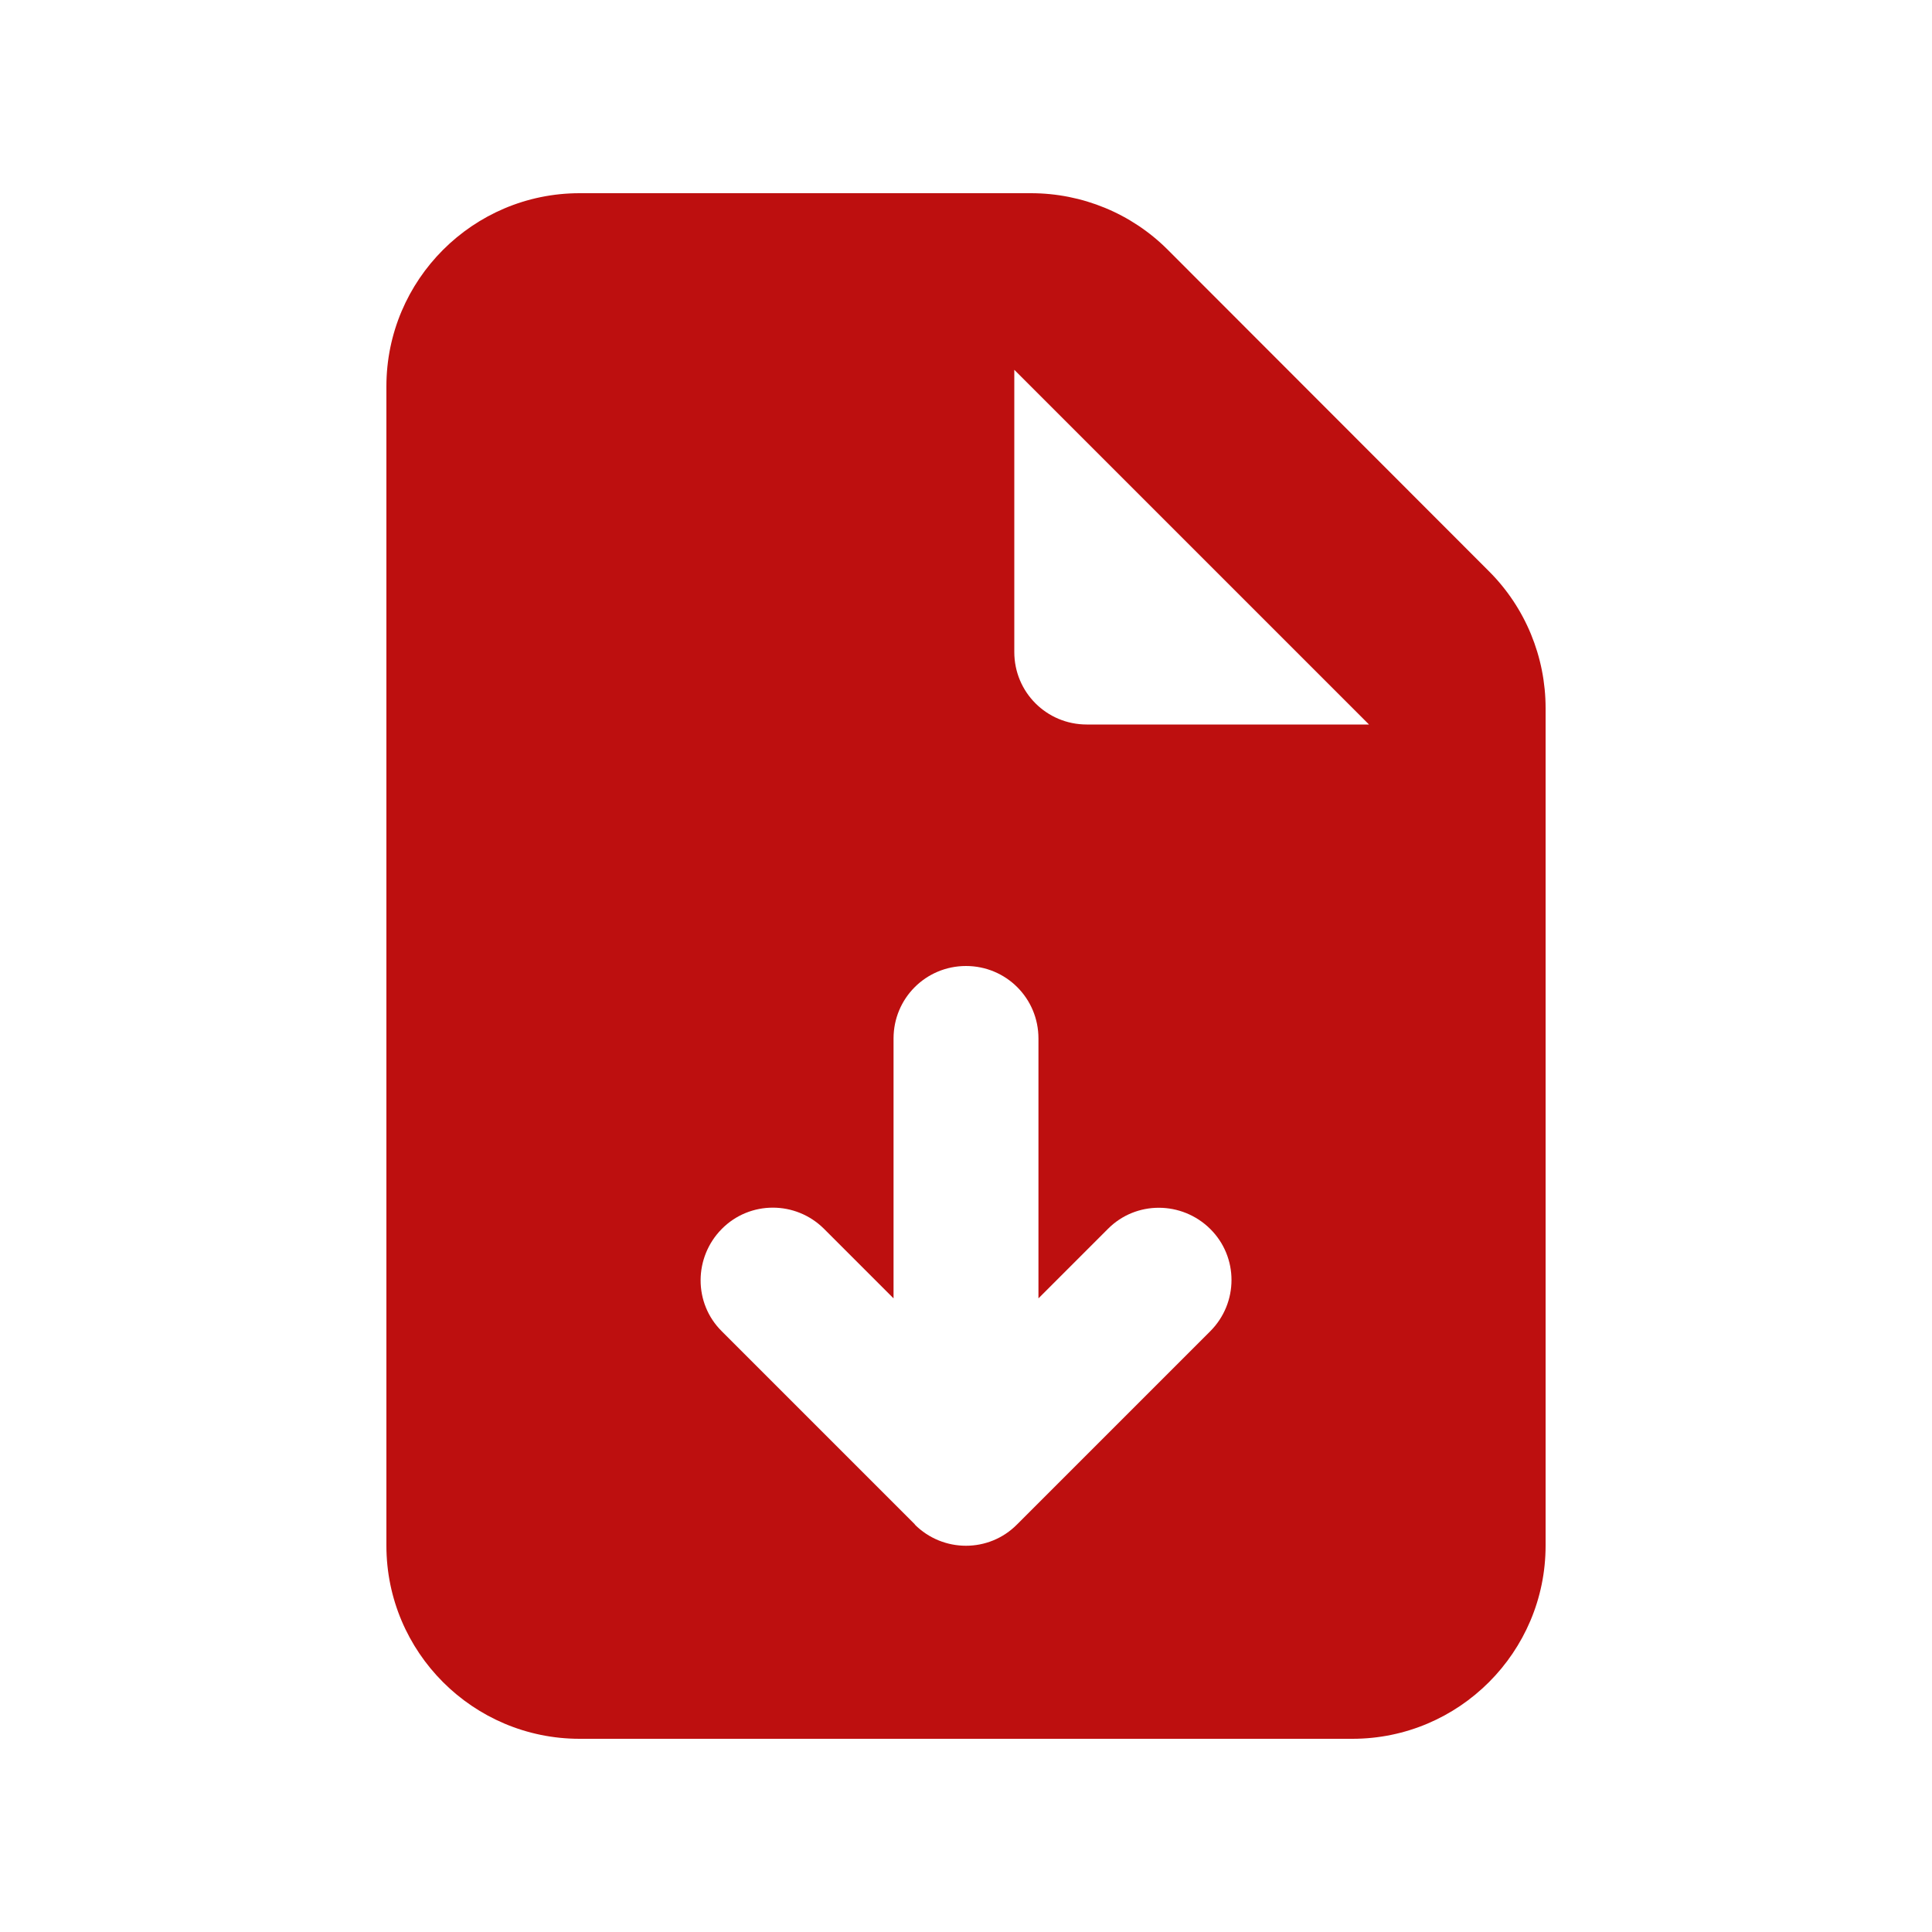
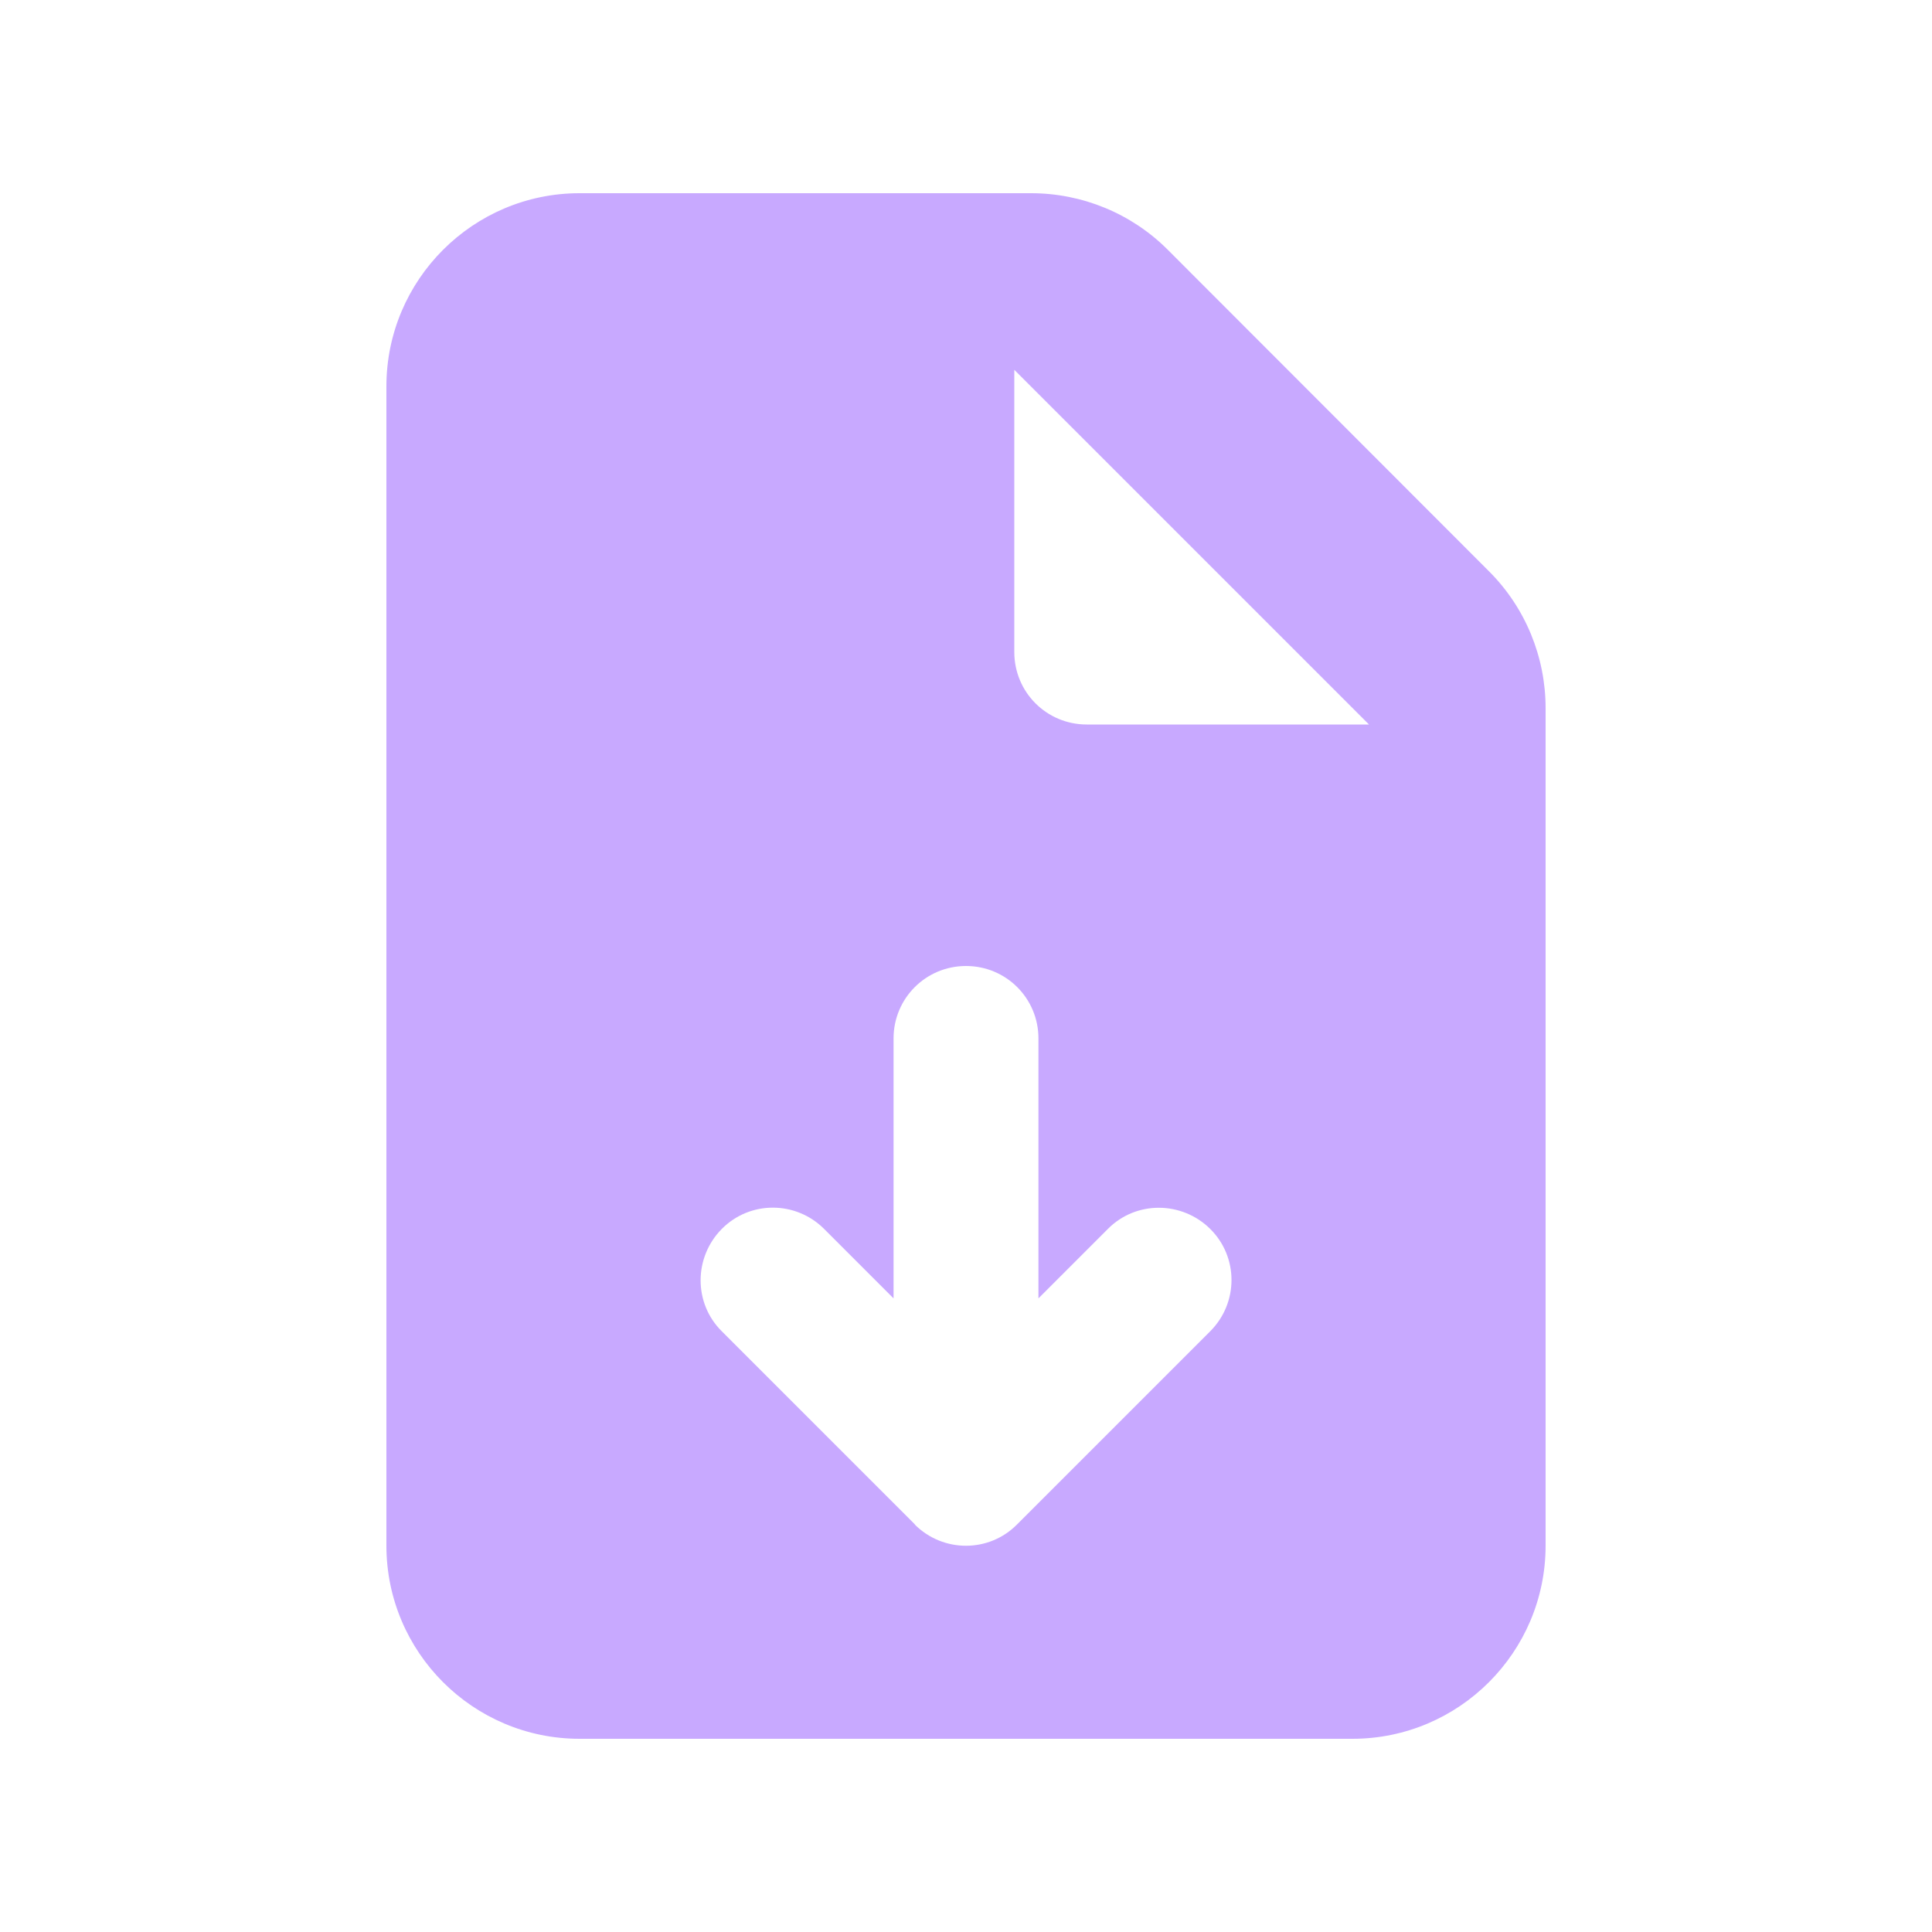
<svg xmlns="http://www.w3.org/2000/svg" viewBox="0 0 640 640">
-   <path fill="#bd0f0f" d="M128 128C128 92.7 156.7 64 192 64L341.5 64C358.5 64 374.8 70.7 386.8 82.7L493.3 189.3C505.3 201.3 512 217.6 512 234.6L512 512C512 547.3 483.3 576 448 576L192 576C156.7 576 128 547.3 128 512L128 128zM336 122.5L336 216C336 229.3 346.7 240 360 240L453.5 240L336 122.5zM303 505C312.4 514.4 327.6 514.4 336.9 505L400.9 441C410.3 431.6 410.3 416.4 400.9 407.1C391.5 397.8 376.3 397.7 367 407.1L344 430.1L344 344C344 330.7 333.3 320 320 320C306.7 320 296 330.7 296 344L296 430.1L273 407.1C263.6 397.7 248.4 397.7 239.1 407.1C229.8 416.5 229.7 431.7 239.1 441L303.1 505z" />
+   <path fill="#c8a9ff" d="M128 128C128 92.7 156.7 64 192 64L341.5 64C358.5 64 374.8 70.7 386.8 82.7L493.3 189.3C505.3 201.3 512 217.6 512 234.6L512 512C512 547.3 483.3 576 448 576L192 576C156.7 576 128 547.3 128 512L128 128zM336 122.5L336 216C336 229.3 346.7 240 360 240L453.5 240L336 122.5zM303 505C312.4 514.4 327.6 514.4 336.9 505L400.9 441C410.3 431.6 410.3 416.4 400.9 407.1C391.5 397.8 376.3 397.7 367 407.1L344 430.1L344 344C344 330.7 333.3 320 320 320C306.7 320 296 330.7 296 344L296 430.1L273 407.1C263.6 397.7 248.4 397.7 239.1 407.1C229.8 416.5 229.7 431.7 239.1 441L303.1 505z" />
</svg>
